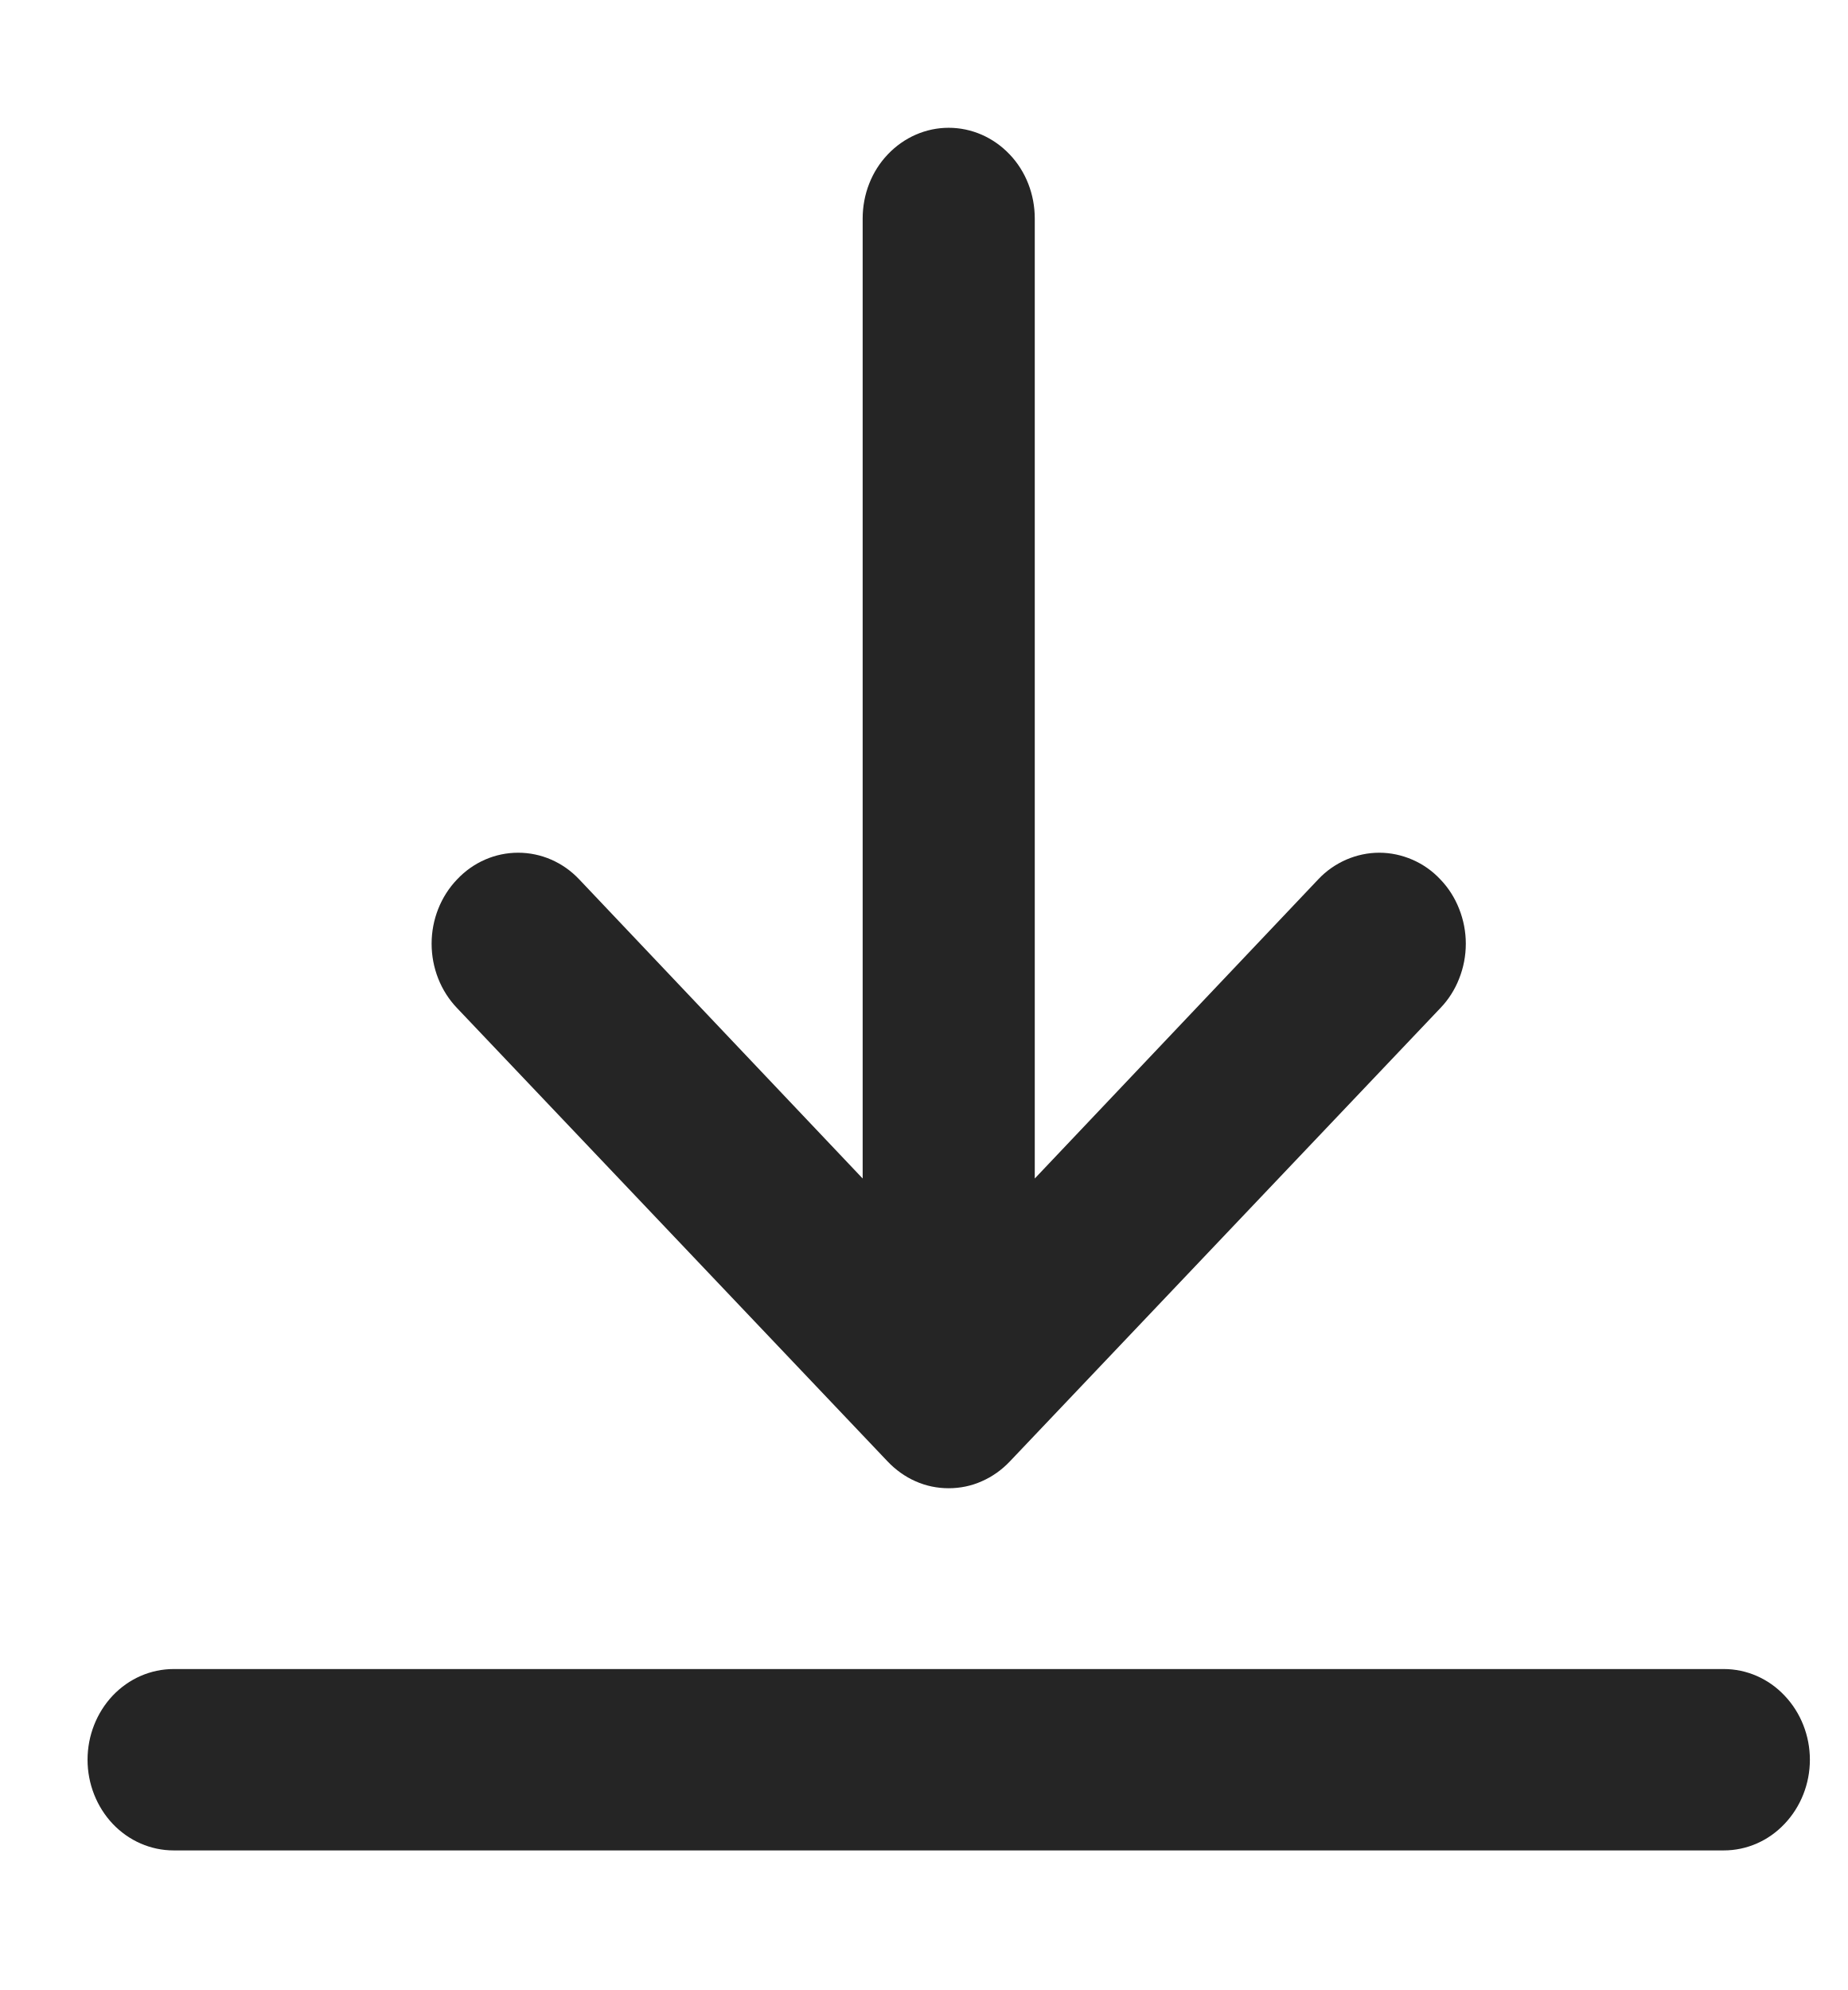
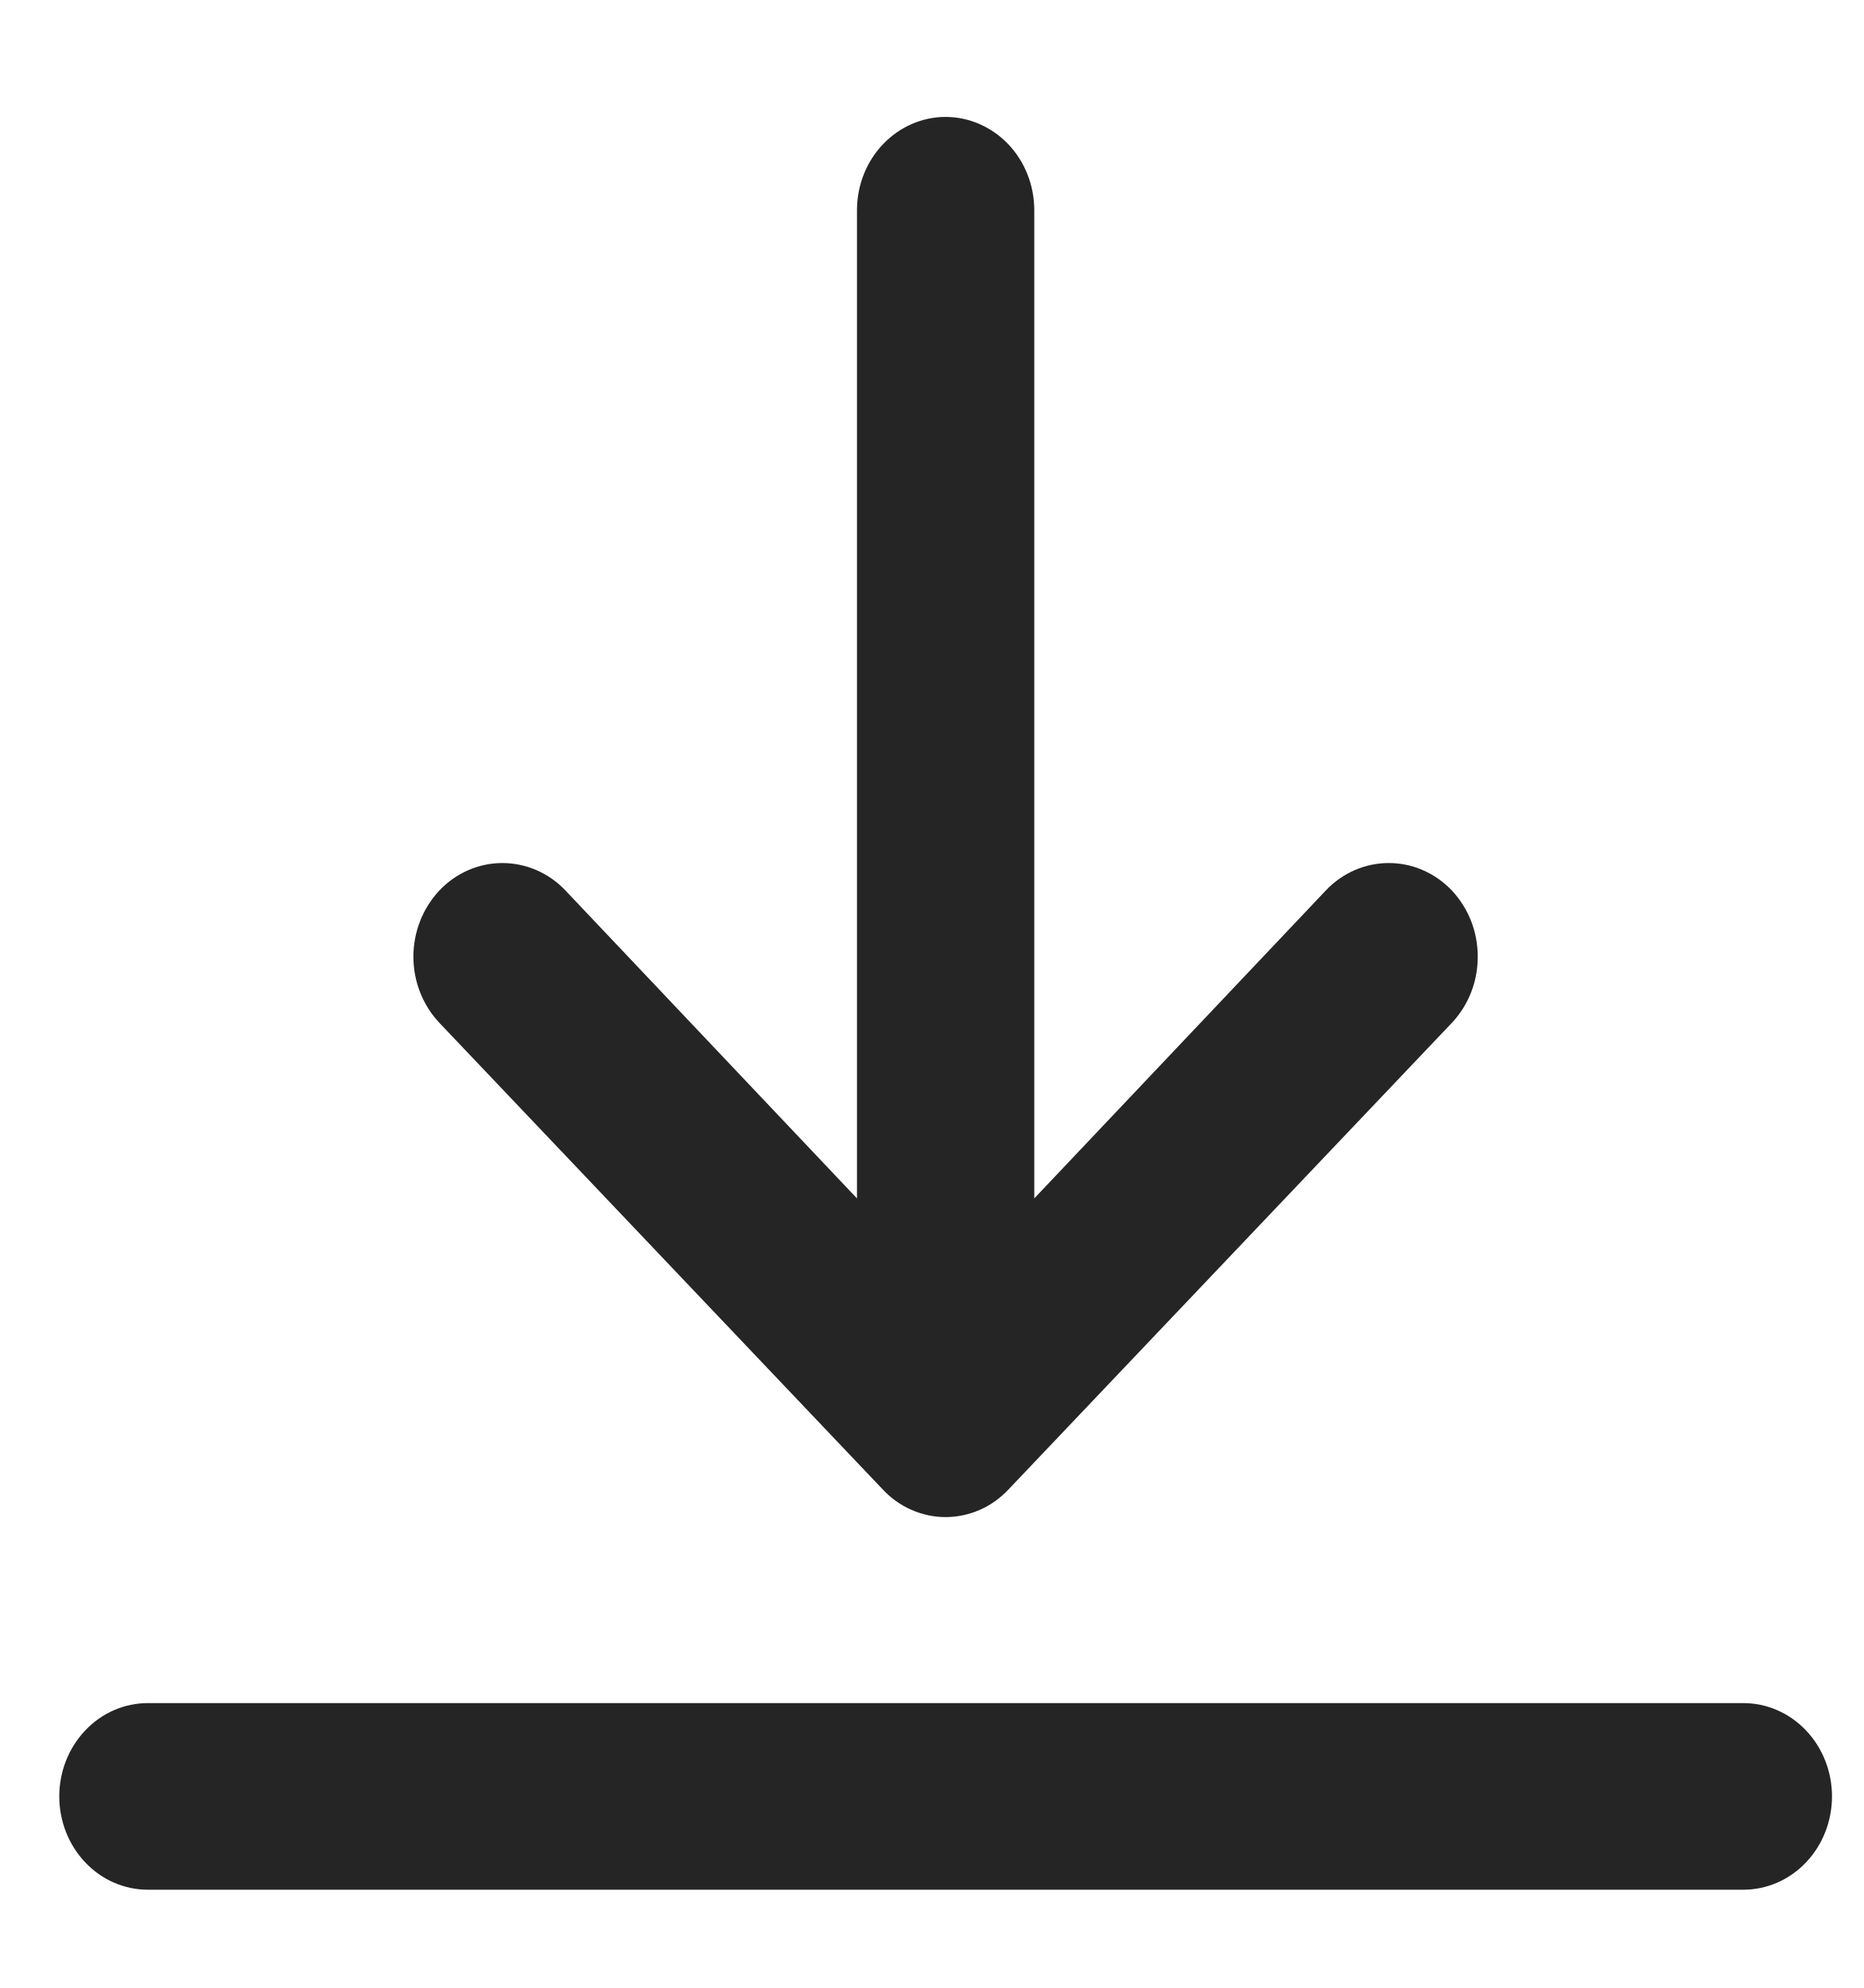
- <svg xmlns="http://www.w3.org/2000/svg" width="13" height="14" viewBox="0 0 13 14" fill="none">
-   <path d="M12.129 11.742H1.222C1.061 11.742 0.907 11.809 0.793 11.929C0.68 12.049 0.616 12.211 0.616 12.38C0.616 12.549 0.68 12.711 0.793 12.831C0.907 12.951 1.061 13.018 1.222 13.018H12.129C12.29 13.018 12.444 12.951 12.557 12.831C12.671 12.711 12.735 12.549 12.735 12.38C12.735 12.211 12.671 12.049 12.557 11.929C12.444 11.809 12.29 11.742 12.129 11.742Z" fill="#252525" />
-   <path d="M6.675 0.899C6.515 0.899 6.361 0.966 6.247 1.086C6.133 1.205 6.07 1.368 6.07 1.537V8.291L4.076 6.187C3.962 6.066 3.807 5.999 3.646 5.999C3.484 5.999 3.33 6.066 3.216 6.187C3.101 6.307 3.037 6.47 3.037 6.639C3.037 6.809 3.101 6.972 3.216 7.092L6.245 10.281C6.302 10.341 6.369 10.389 6.442 10.421C6.516 10.454 6.595 10.47 6.675 10.47C6.755 10.47 6.835 10.454 6.908 10.421C6.982 10.389 7.049 10.341 7.106 10.281L10.135 7.092C10.192 7.033 10.237 6.962 10.267 6.885C10.298 6.807 10.314 6.724 10.314 6.639C10.314 6.555 10.298 6.472 10.267 6.394C10.237 6.317 10.192 6.246 10.135 6.187C10.079 6.127 10.012 6.08 9.938 6.048C9.864 6.016 9.785 5.999 9.705 5.999C9.625 5.999 9.546 6.016 9.472 6.048C9.399 6.08 9.331 6.127 9.275 6.187L7.281 8.291V1.537C7.281 1.368 7.218 1.205 7.104 1.086C6.99 0.966 6.836 0.899 6.675 0.899Z" fill="#252525" />
+ <svg xmlns="http://www.w3.org/2000/svg" width="15" height="16" viewBox="0 0 15 16" fill="none">
+   <path d="M14.03 13.707H1.19C1.001 13.707 0.819 13.786 0.686 13.927C0.552 14.068 0.477 14.259 0.477 14.458C0.477 14.657 0.552 14.848 0.686 14.989C0.819 15.13 1.001 15.209 1.19 15.209H14.03C14.22 15.209 14.401 15.13 14.535 14.989C14.669 14.848 14.744 14.657 14.744 14.458C14.744 14.259 14.669 14.068 14.535 13.927C14.401 13.786 14.22 13.707 14.03 13.707Z" fill="#252525" />
+   <path d="M7.61 0.941C7.421 0.941 7.24 1.021 7.106 1.161C6.972 1.302 6.897 1.493 6.897 1.692V9.645L4.55 7.166C4.416 7.025 4.233 6.946 4.043 6.946C3.853 6.946 3.671 7.025 3.537 7.166C3.403 7.308 3.327 7.5 3.327 7.7C3.327 7.9 3.403 8.091 3.537 8.233L7.104 11.987C7.17 12.058 7.249 12.114 7.336 12.152C7.423 12.19 7.516 12.21 7.61 12.21C7.704 12.21 7.798 12.19 7.885 12.152C7.972 12.114 8.05 12.058 8.117 11.987L11.684 8.233C11.75 8.163 11.803 8.08 11.839 7.988C11.875 7.897 11.893 7.799 11.893 7.7C11.893 7.601 11.875 7.503 11.839 7.411C11.803 7.32 11.75 7.237 11.684 7.166C11.617 7.096 11.538 7.041 11.451 7.003C11.364 6.965 11.271 6.946 11.177 6.946C11.083 6.946 10.99 6.965 10.903 7.003C10.816 7.041 10.737 7.096 10.671 7.166L8.324 9.645V1.692C8.324 1.493 8.249 1.302 8.115 1.161C7.981 1.021 7.799 0.941 7.61 0.941Z" fill="#252525" />
</svg>
